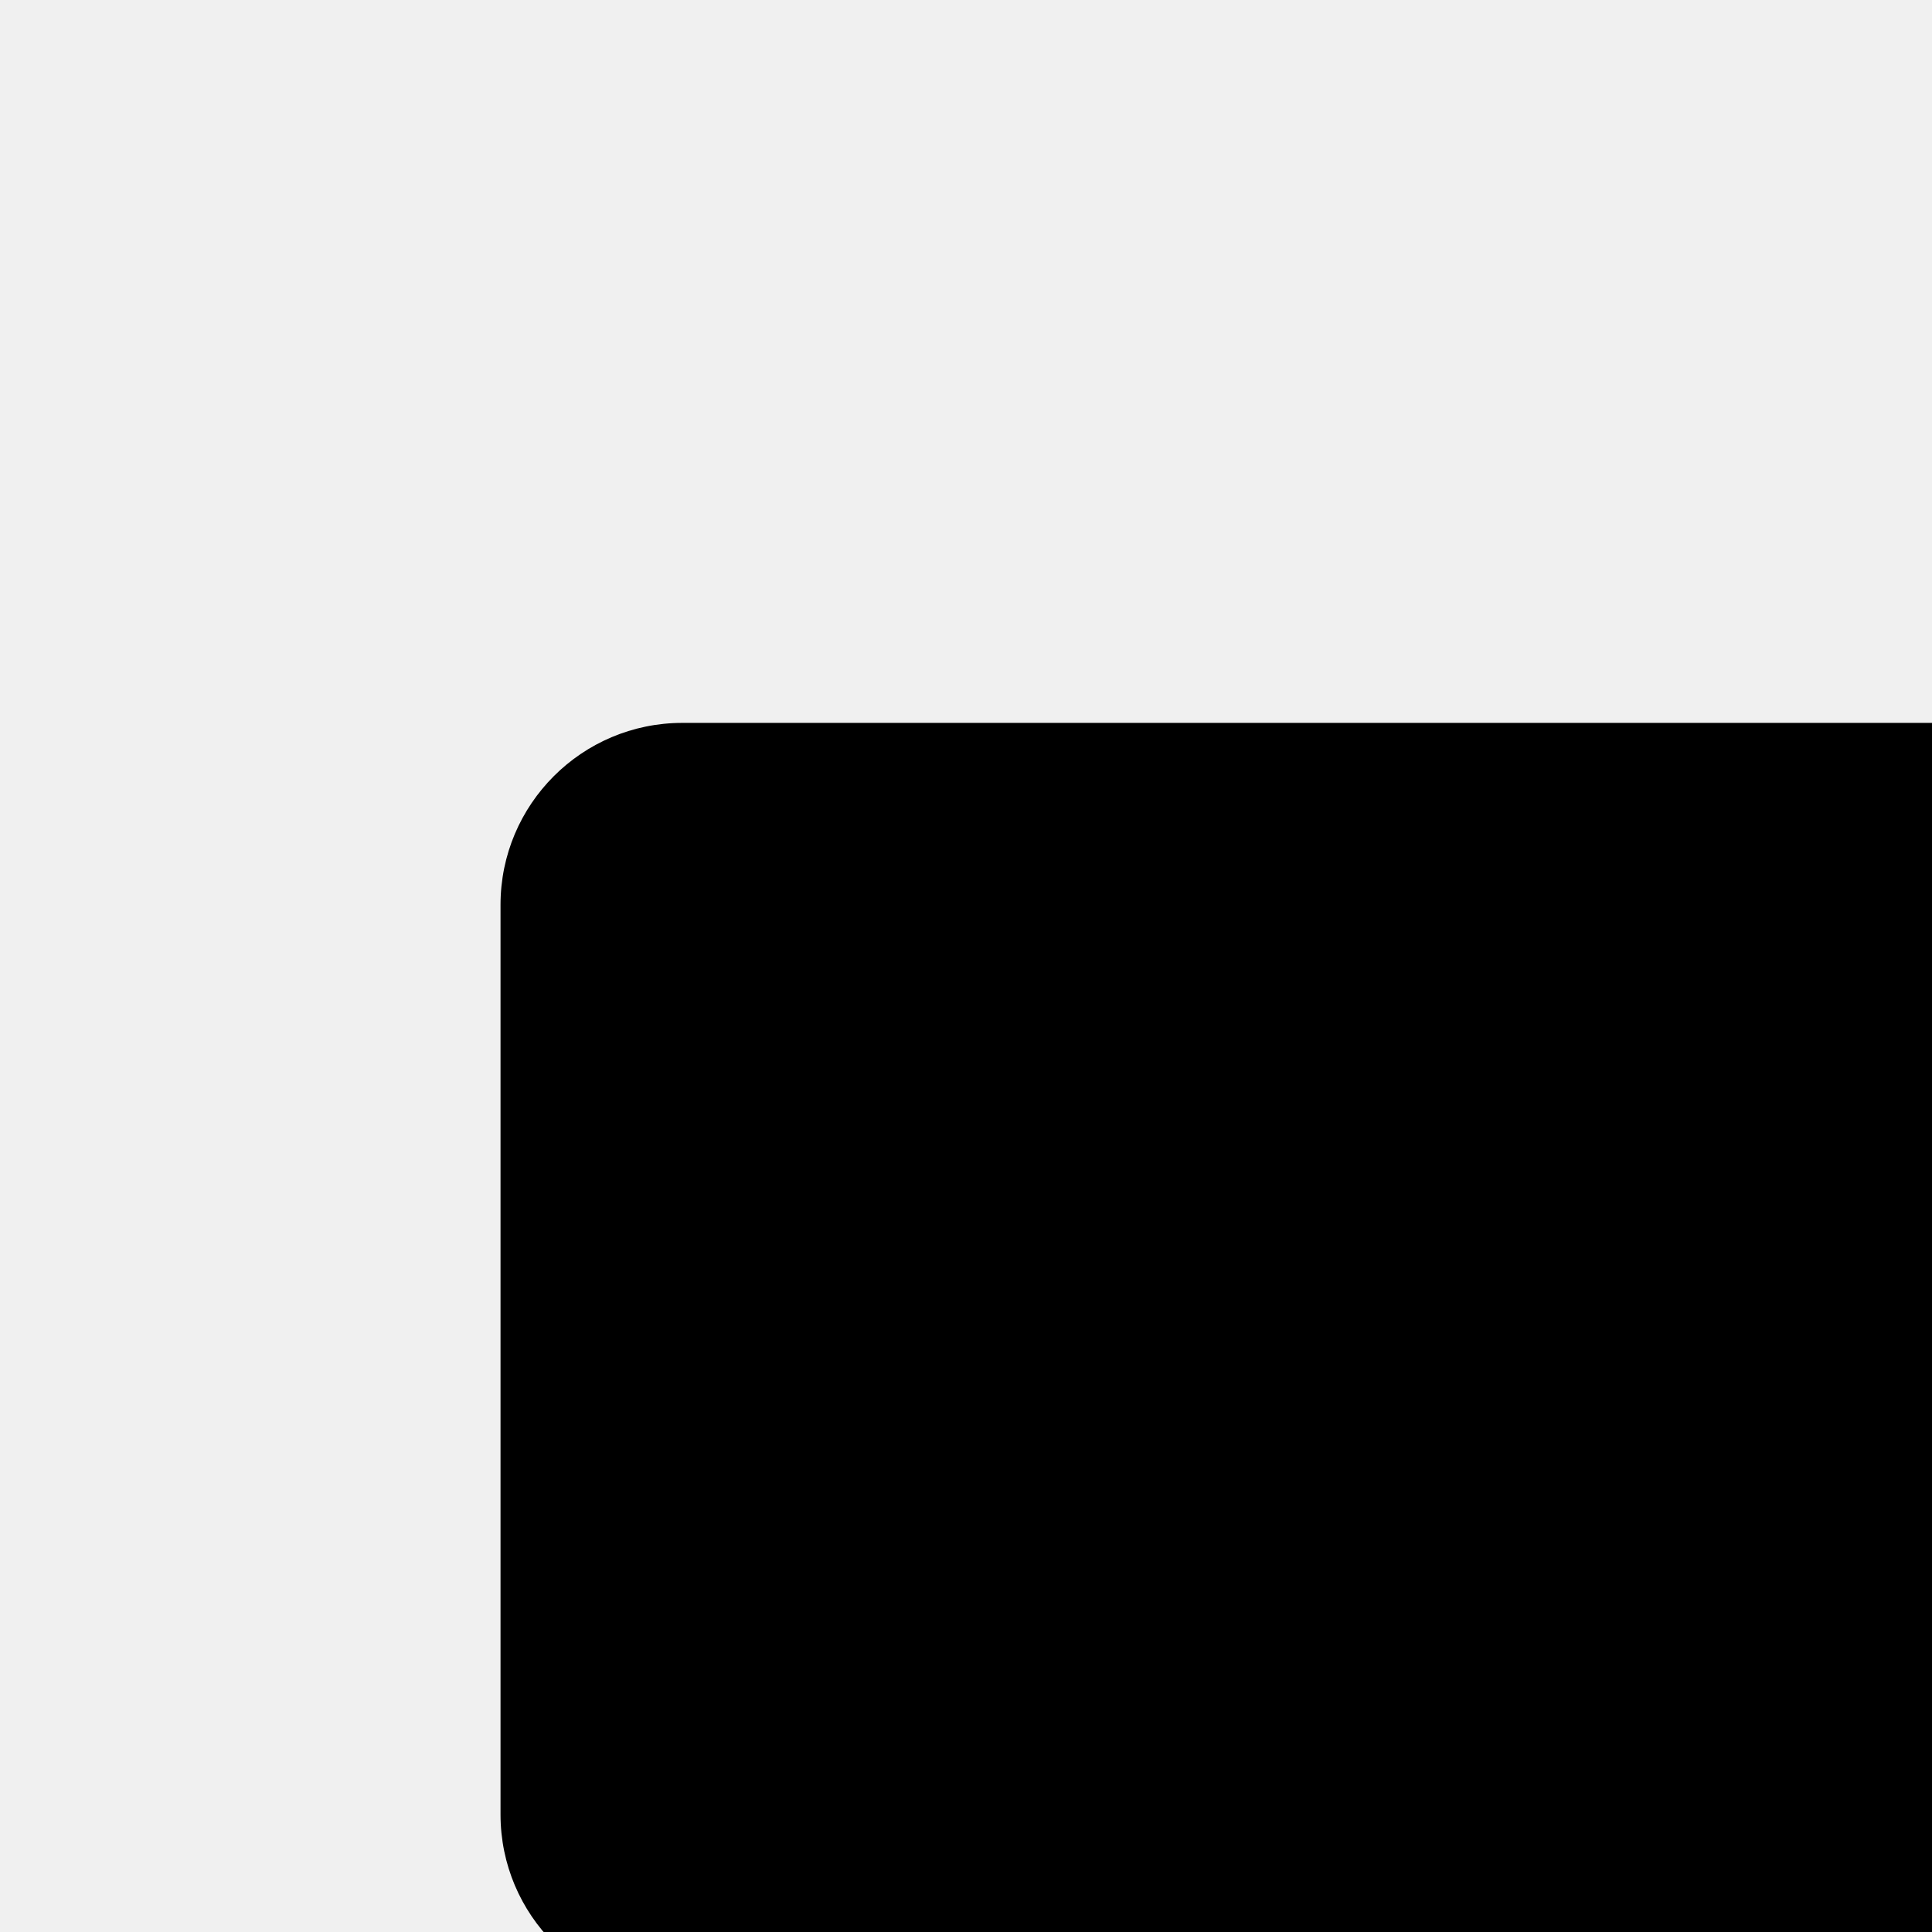
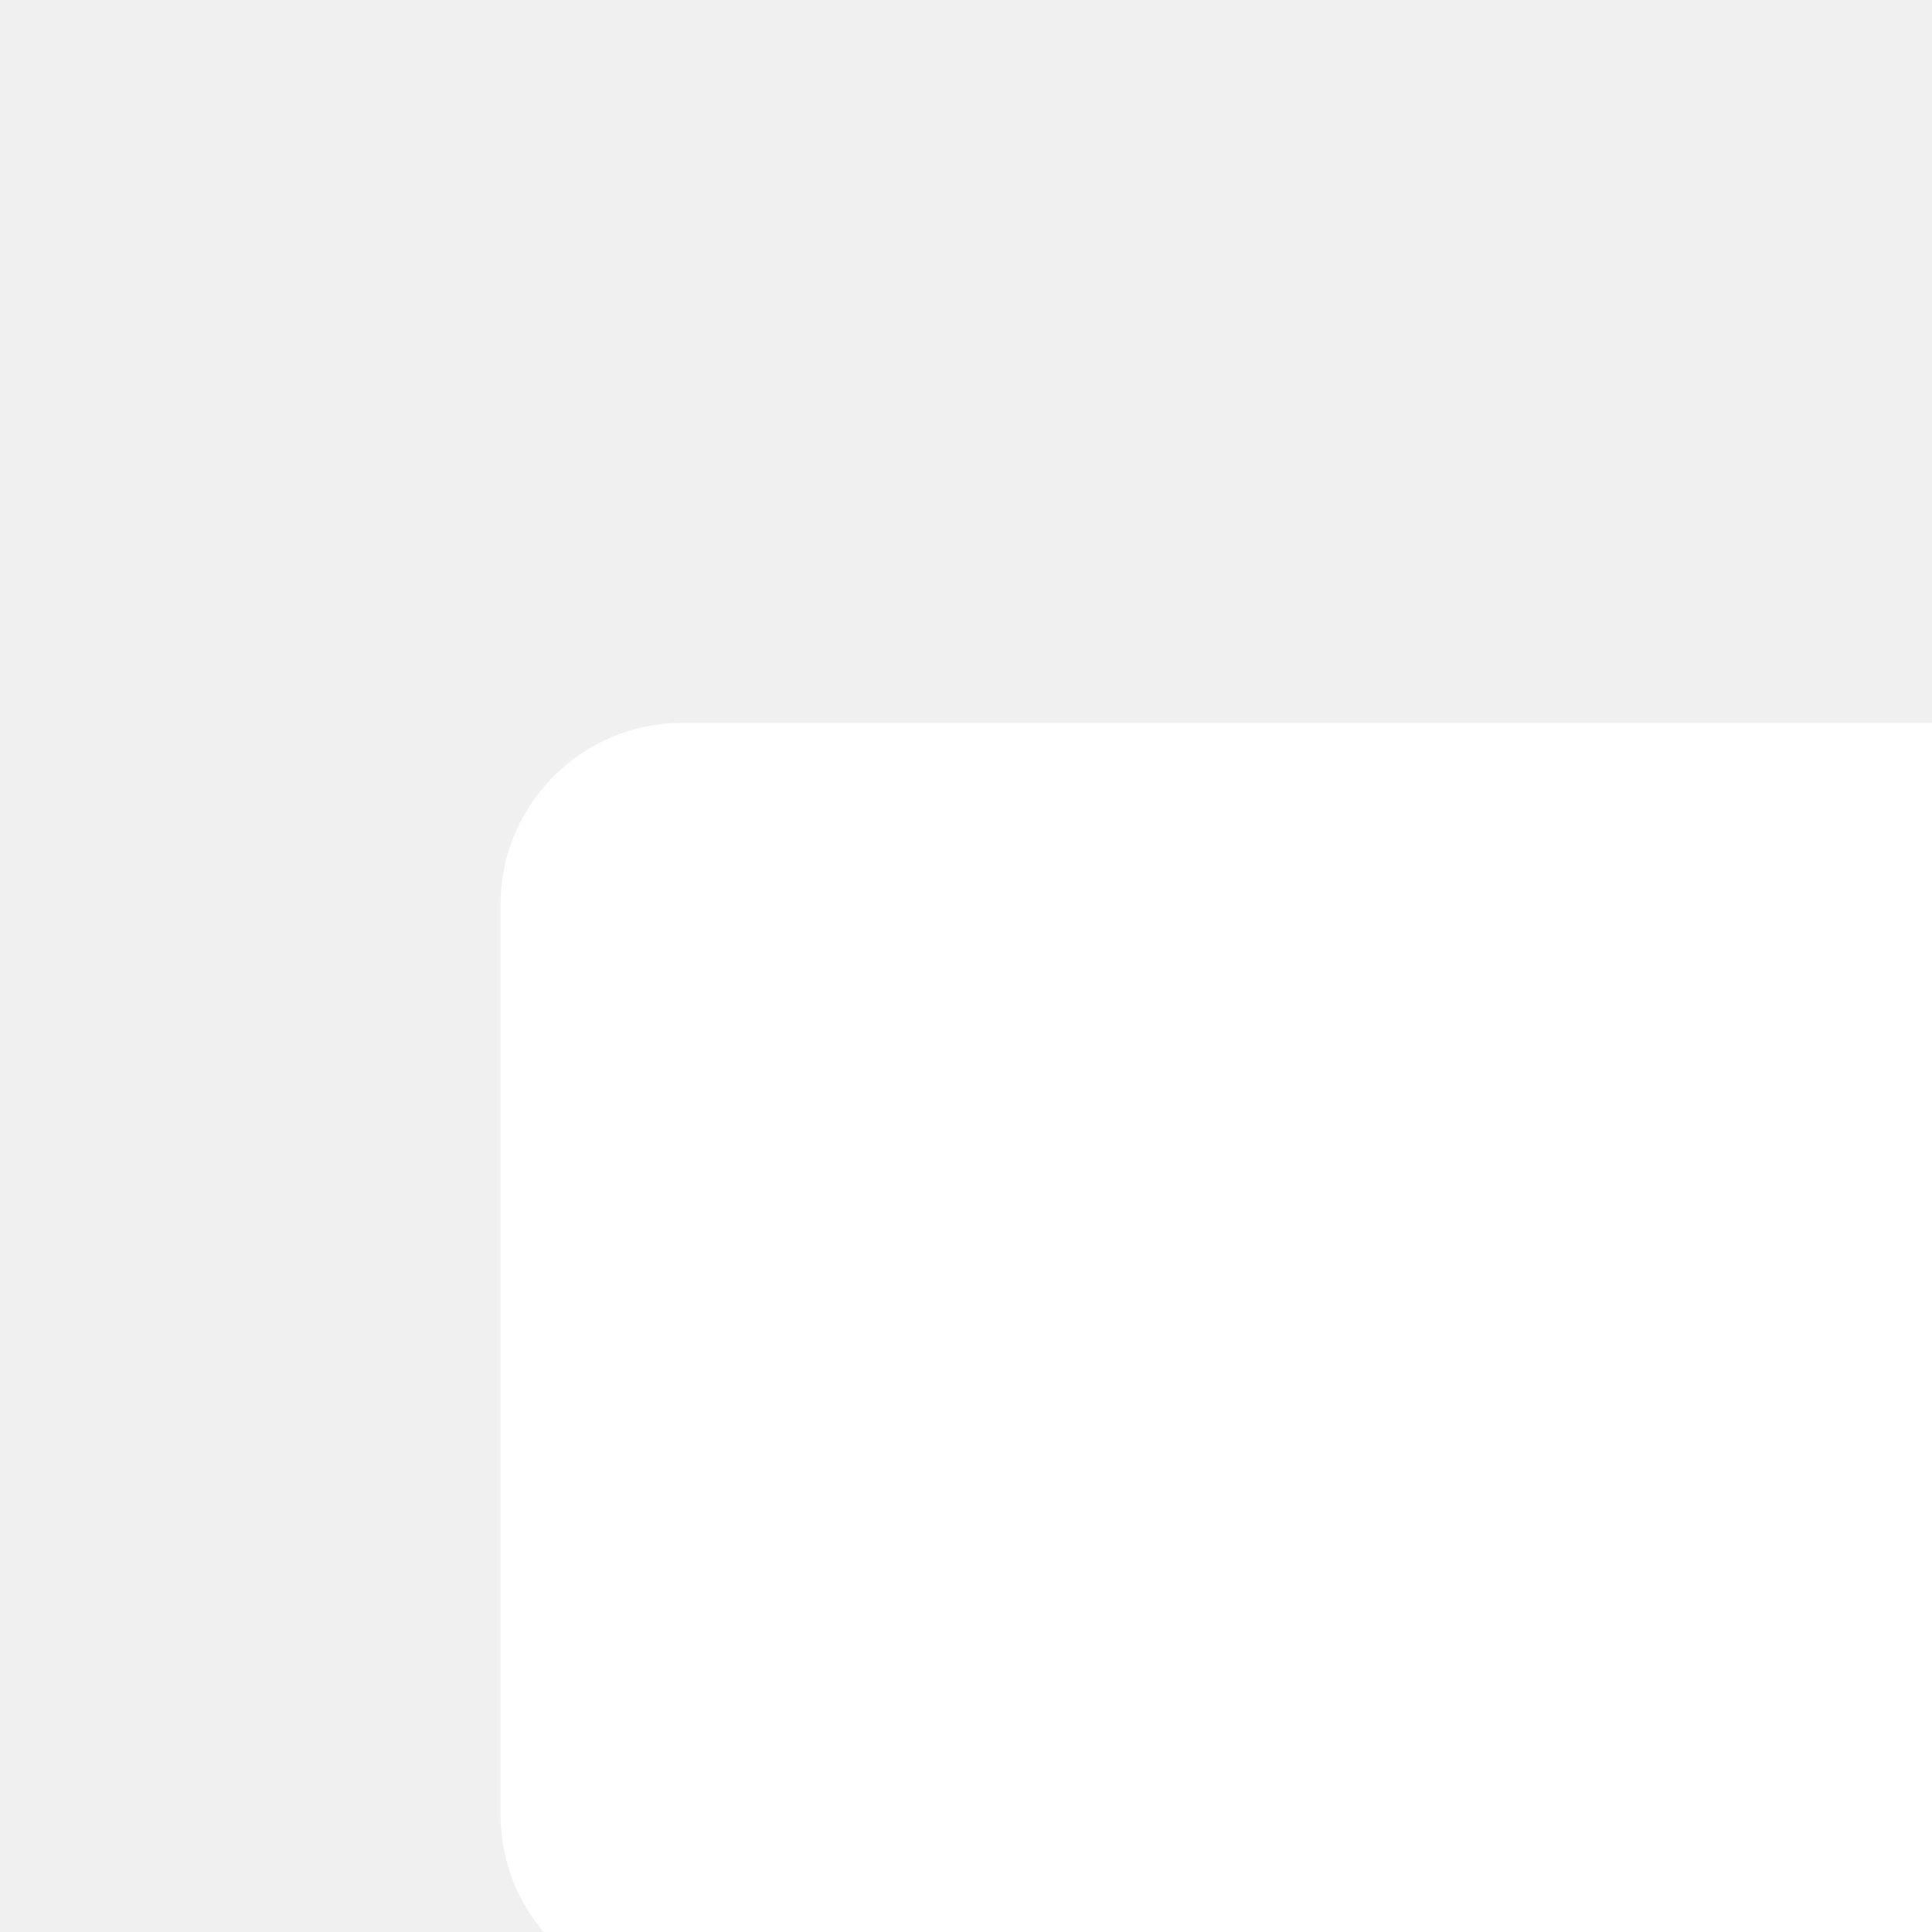
- <svg xmlns="http://www.w3.org/2000/svg" aria-hidden="true" fill="currentColor" height="1em" width="1em" viewBox="64 64 896 896" style="transform: scale(1.5)">
+ <svg xmlns="http://www.w3.org/2000/svg" aria-hidden="true" fill="#fff" height="1em" width="1em" viewBox="64 64 896 896" style="transform: scale(1.5)">
  <g style="transform: scale(25)">
    <g transform="translate(3 7)" fill-rule="evenodd">
      <rect x="5.75" y="4.5" width="22.5" height="15.75" rx="2.25" />
    </g>
  </g>
</svg>
